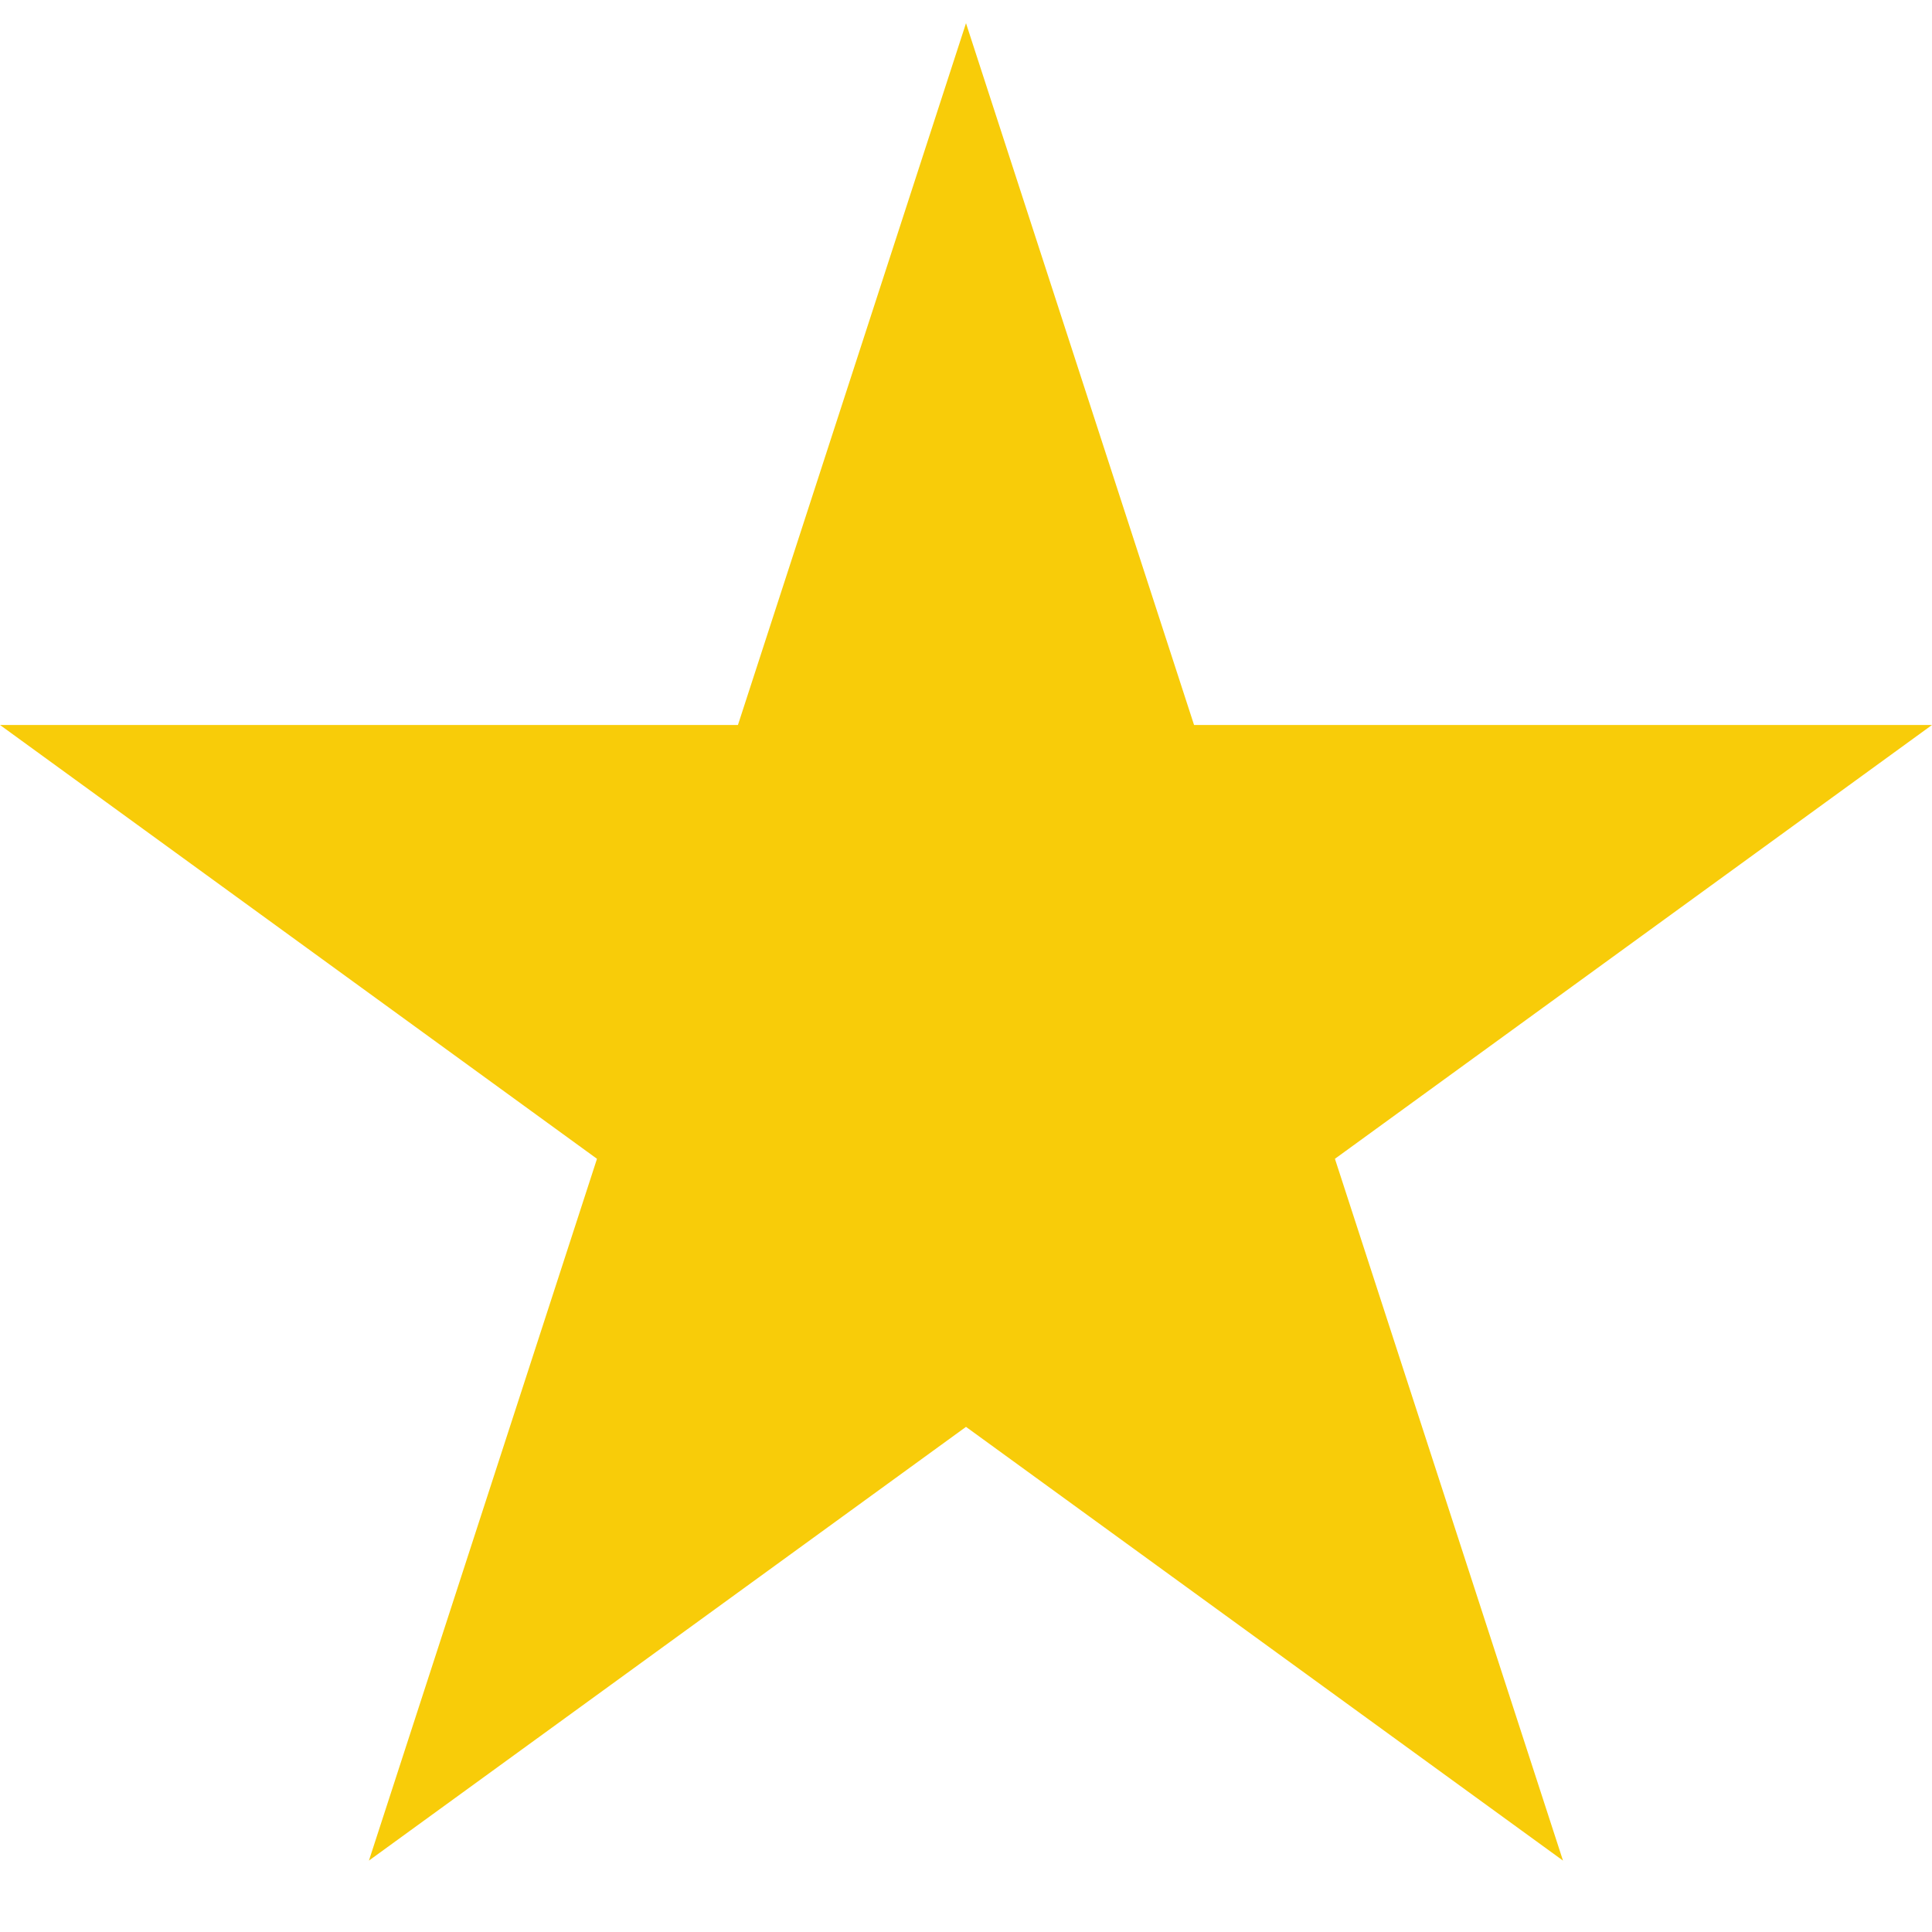
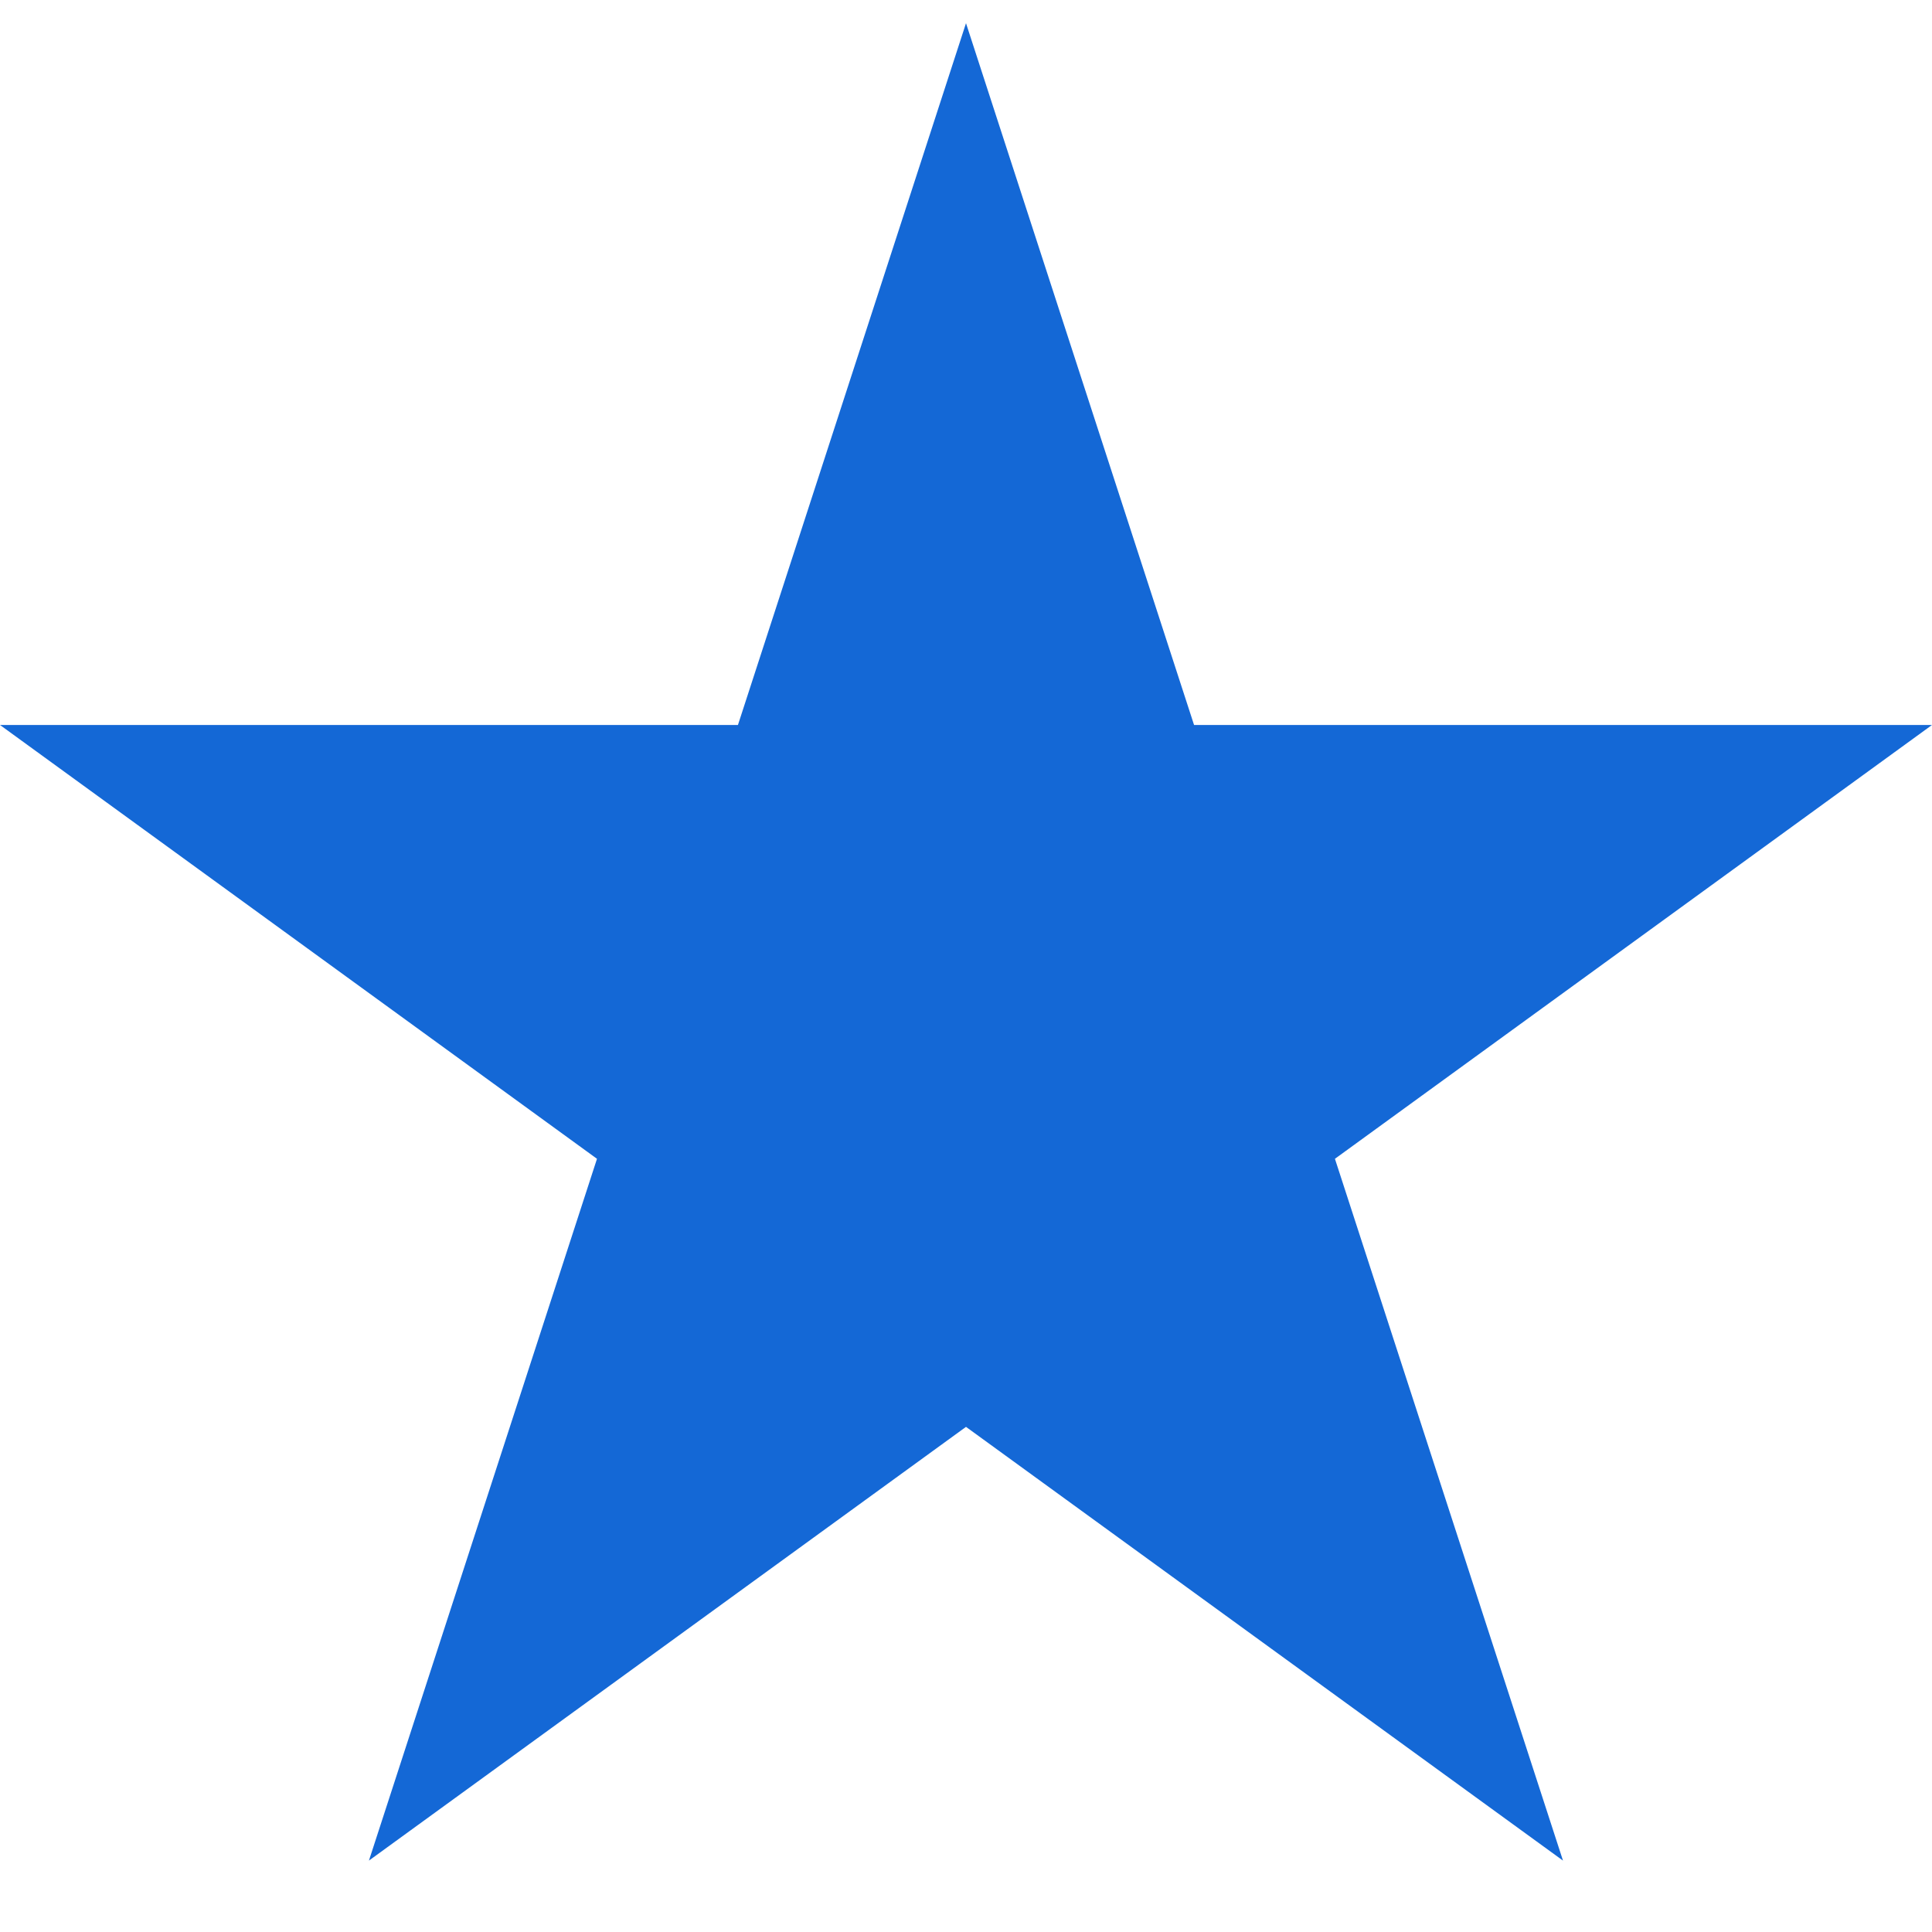
- <svg xmlns="http://www.w3.org/2000/svg" width="24" height="24" viewBox="0 0 24 24" fill="#f8cc09">
+ <svg xmlns="http://www.w3.org/2000/svg" width="24" height="24" viewBox="0 0 24 24" fill="#1468d6">
  <path d="M12 .288l2.833 8.718h9.167l-7.417 5.389 2.833 8.718-7.416-5.388-7.417 5.388 2.833-8.718-7.416-5.389h9.167z" />
</svg>
